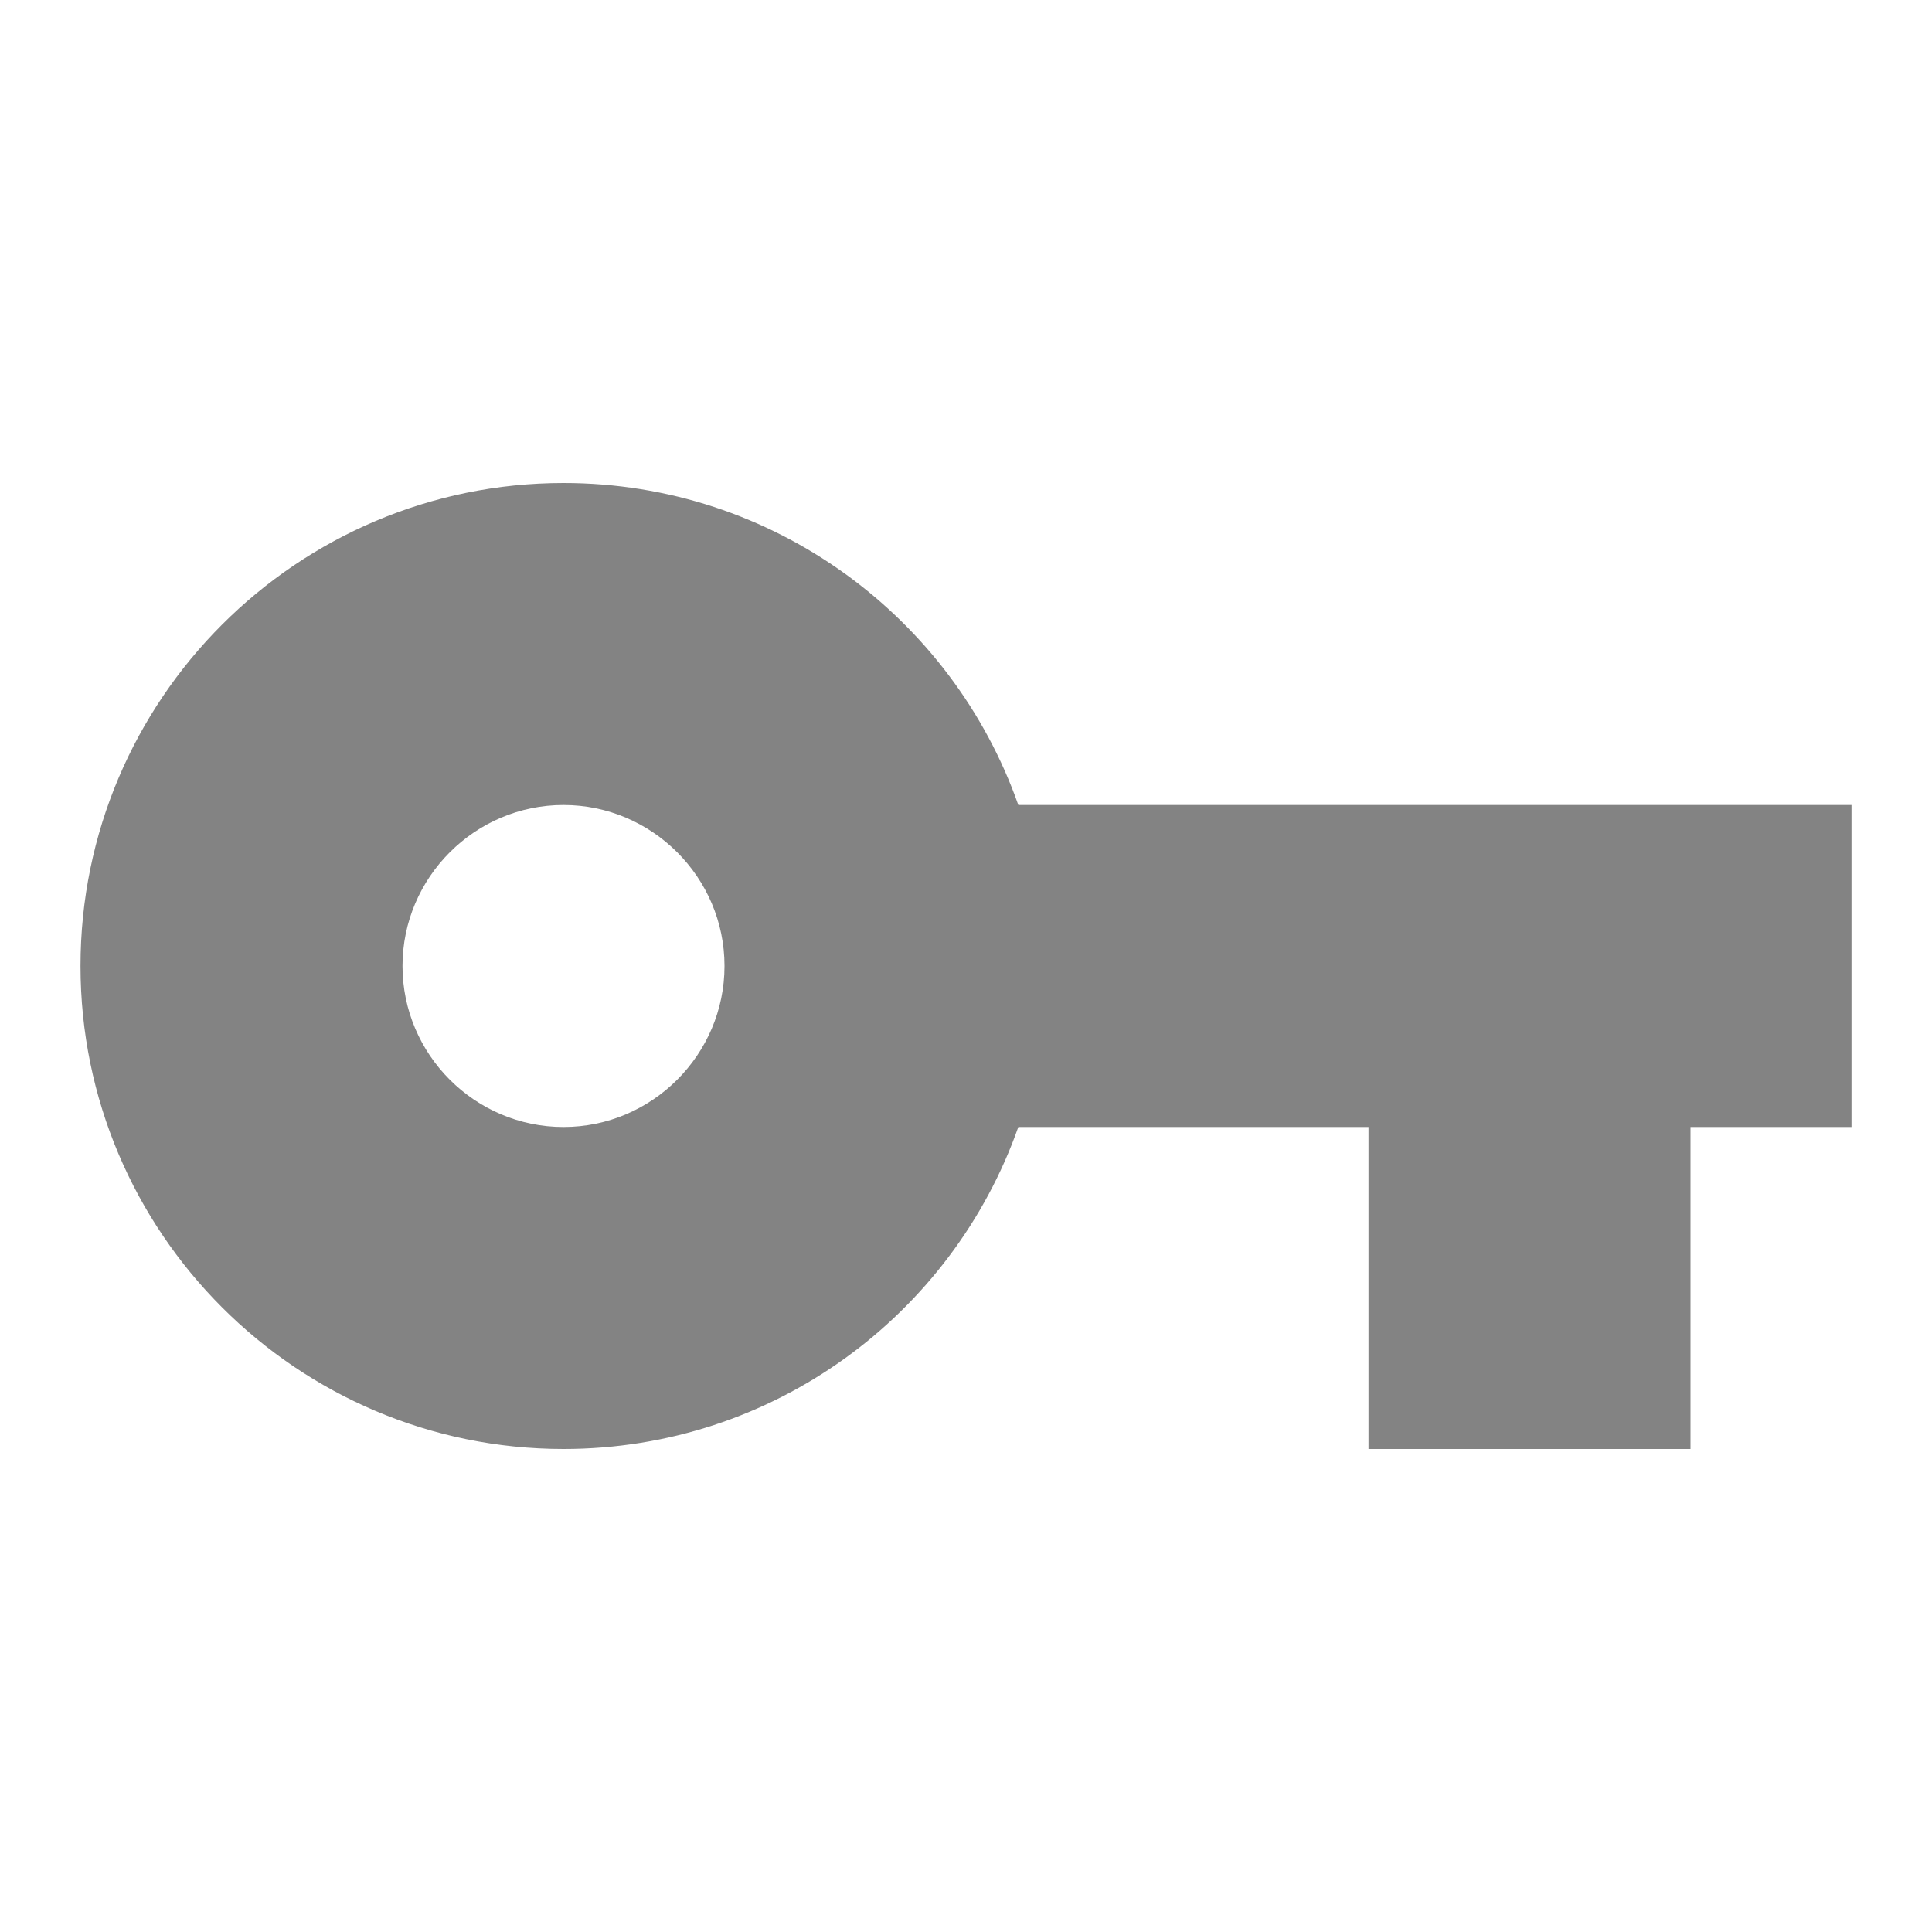
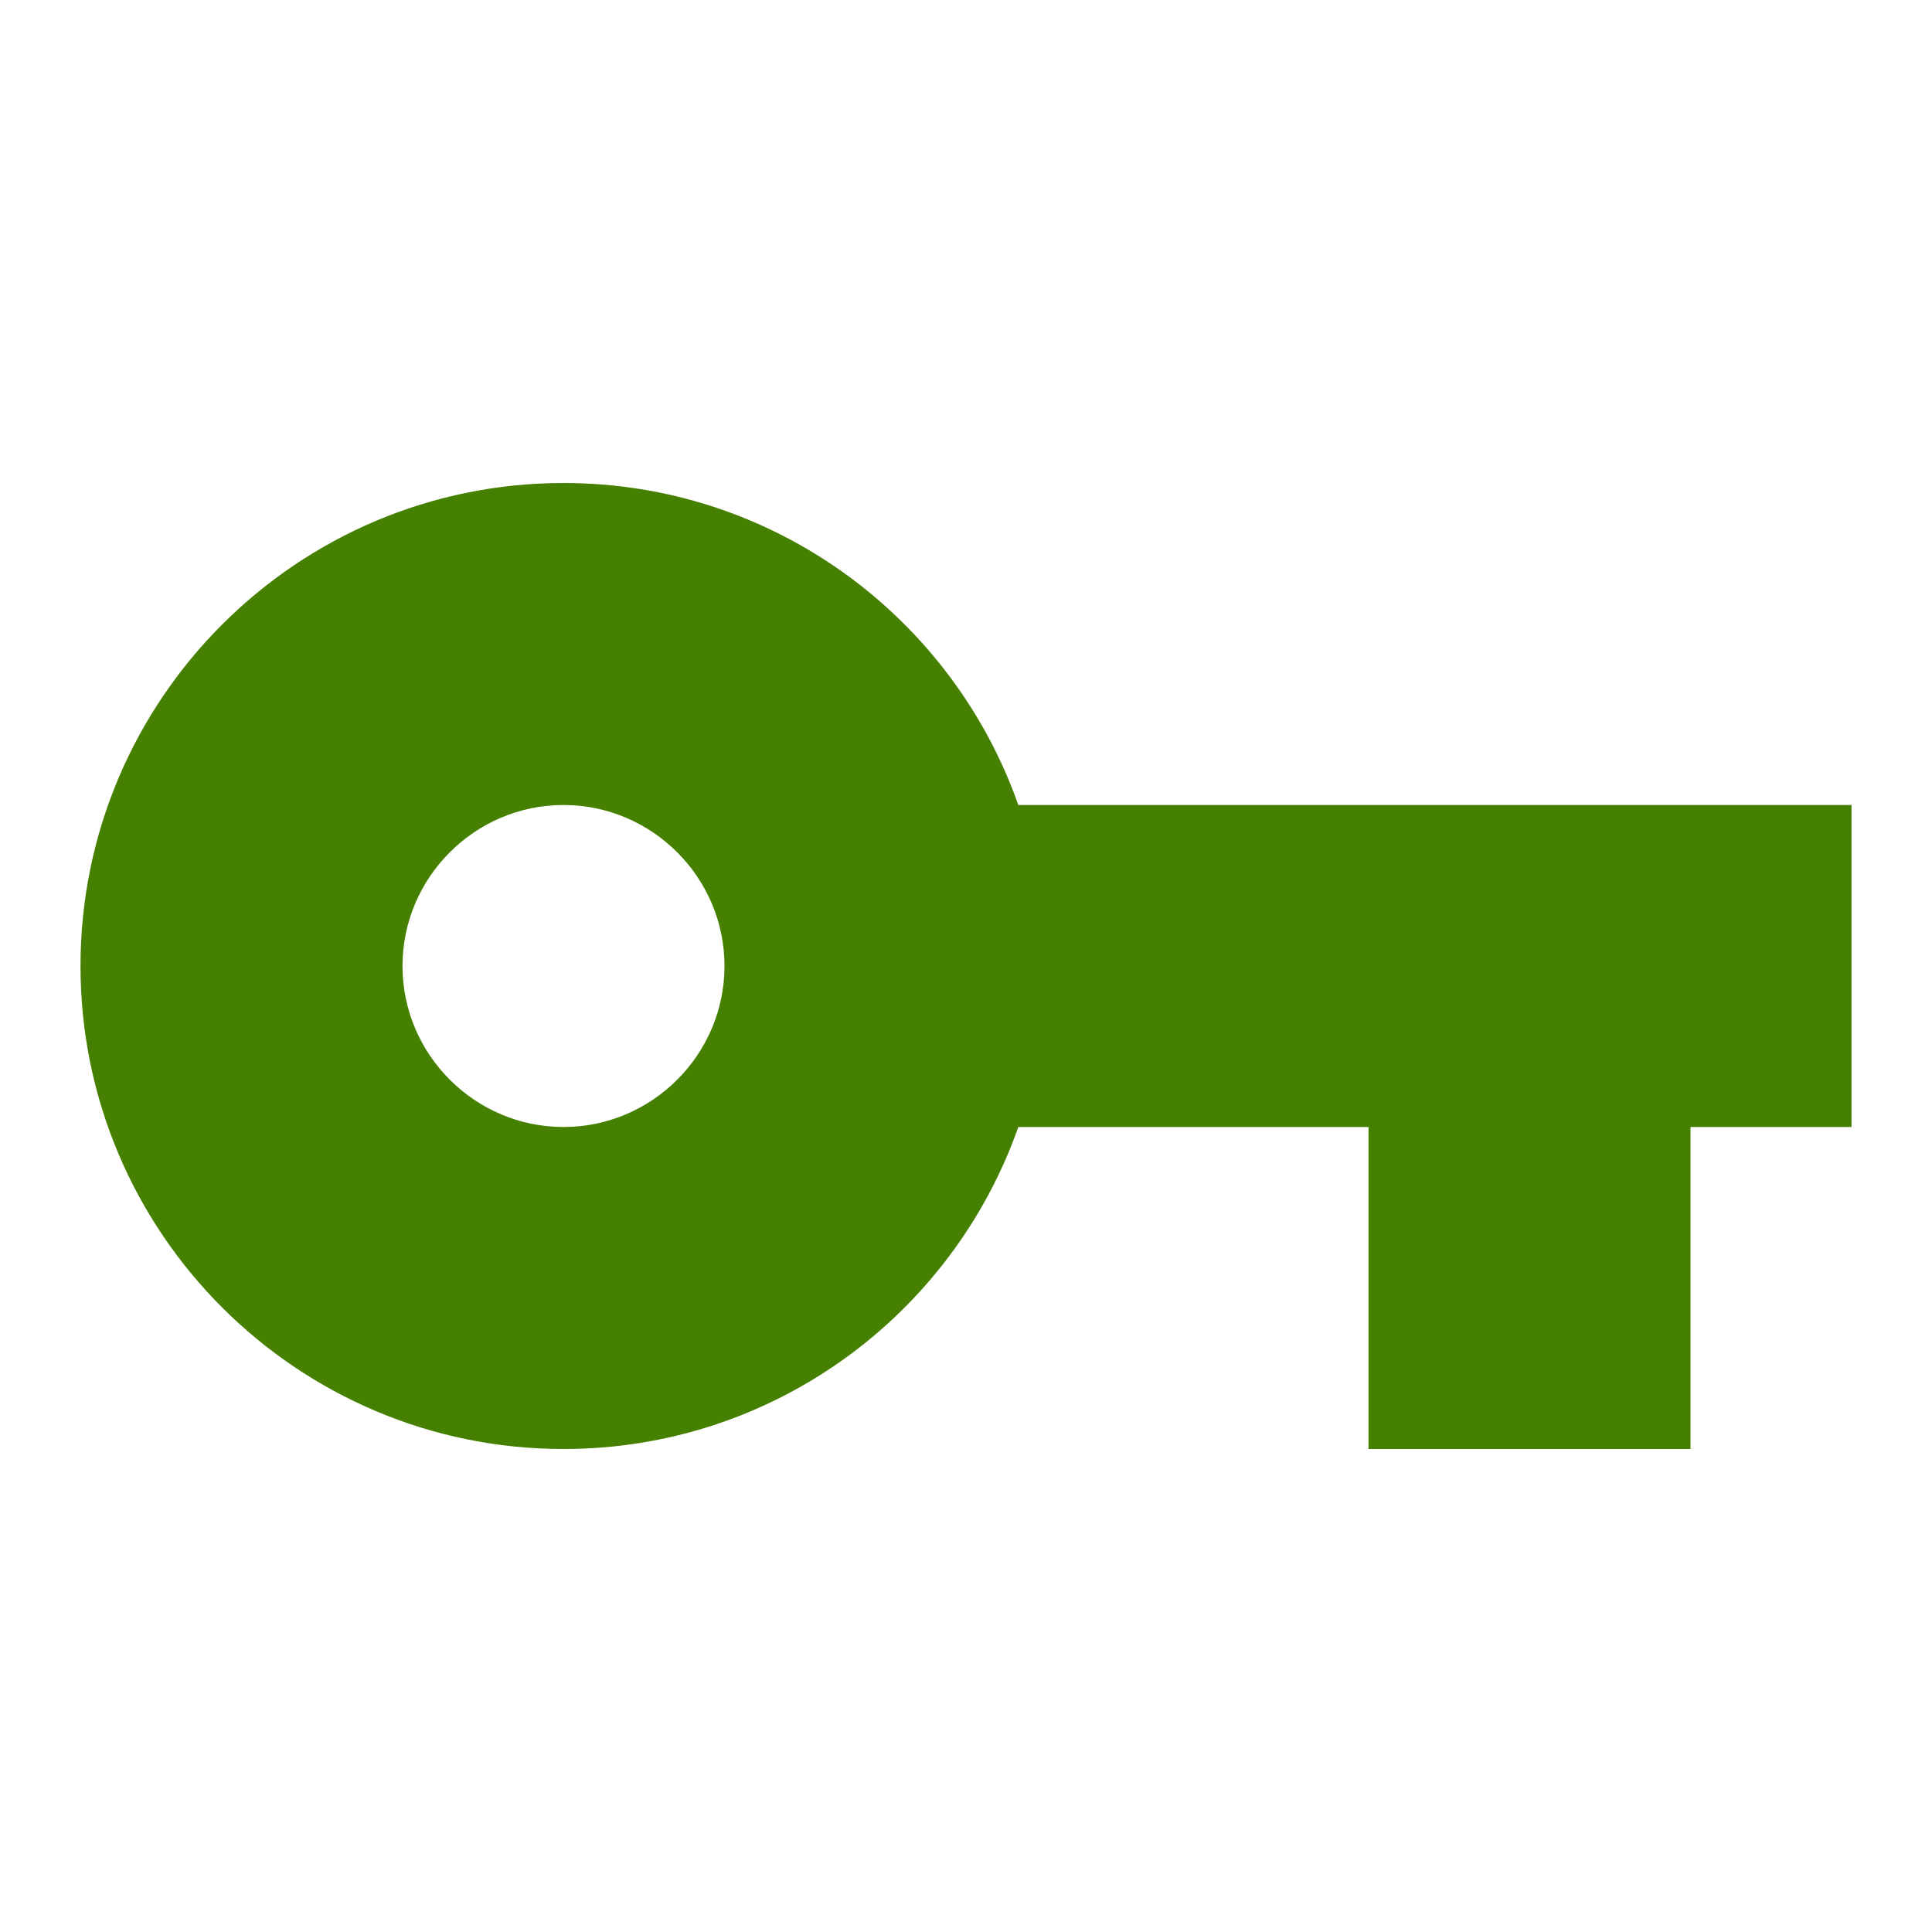
- <svg xmlns="http://www.w3.org/2000/svg" fill="#838383" height="48" viewBox="0 0 24 24" width="48">
-   <path d="M0 0h24v24H0z" fill="none" />
-   <path d="M12.65 10C11.83 7.67 9.61 6 7 6c-3.31 0-6 2.69-6 6s2.69 6 6 6c2.61 0 4.83-1.67 5.65-4H17v4h4v-4h2v-4H12.65zM7 14c-1.1 0-2-.9-2-2s.9-2 2-2 2 .9 2 2-.9 2-2 2z" />
+ <svg xmlns="http://www.w3.org/2000/svg" fill="#838383" height="48" viewBox="0 0 24 24" width="48" id="svg2" version="1.1">
+   <defs id="defs10" />
+   <path d="M0 0h24v24H0z" fill="none" id="path4" />
+   <path d="M12.65 10C11.83 7.67 9.61 6 7 6c-3.31 0-6 2.69-6 6s2.69 6 6 6c2.61 0 4.83-1.67 5.65-4H17v4h4v-4h2v-4H12.65zM7 14c-1.1 0-2-.9-2-2s.9-2 2-2 2 .9 2 2-.9 2-2 2z" id="path6" style="fill:#458000;fill-opacity:1" />
</svg>
